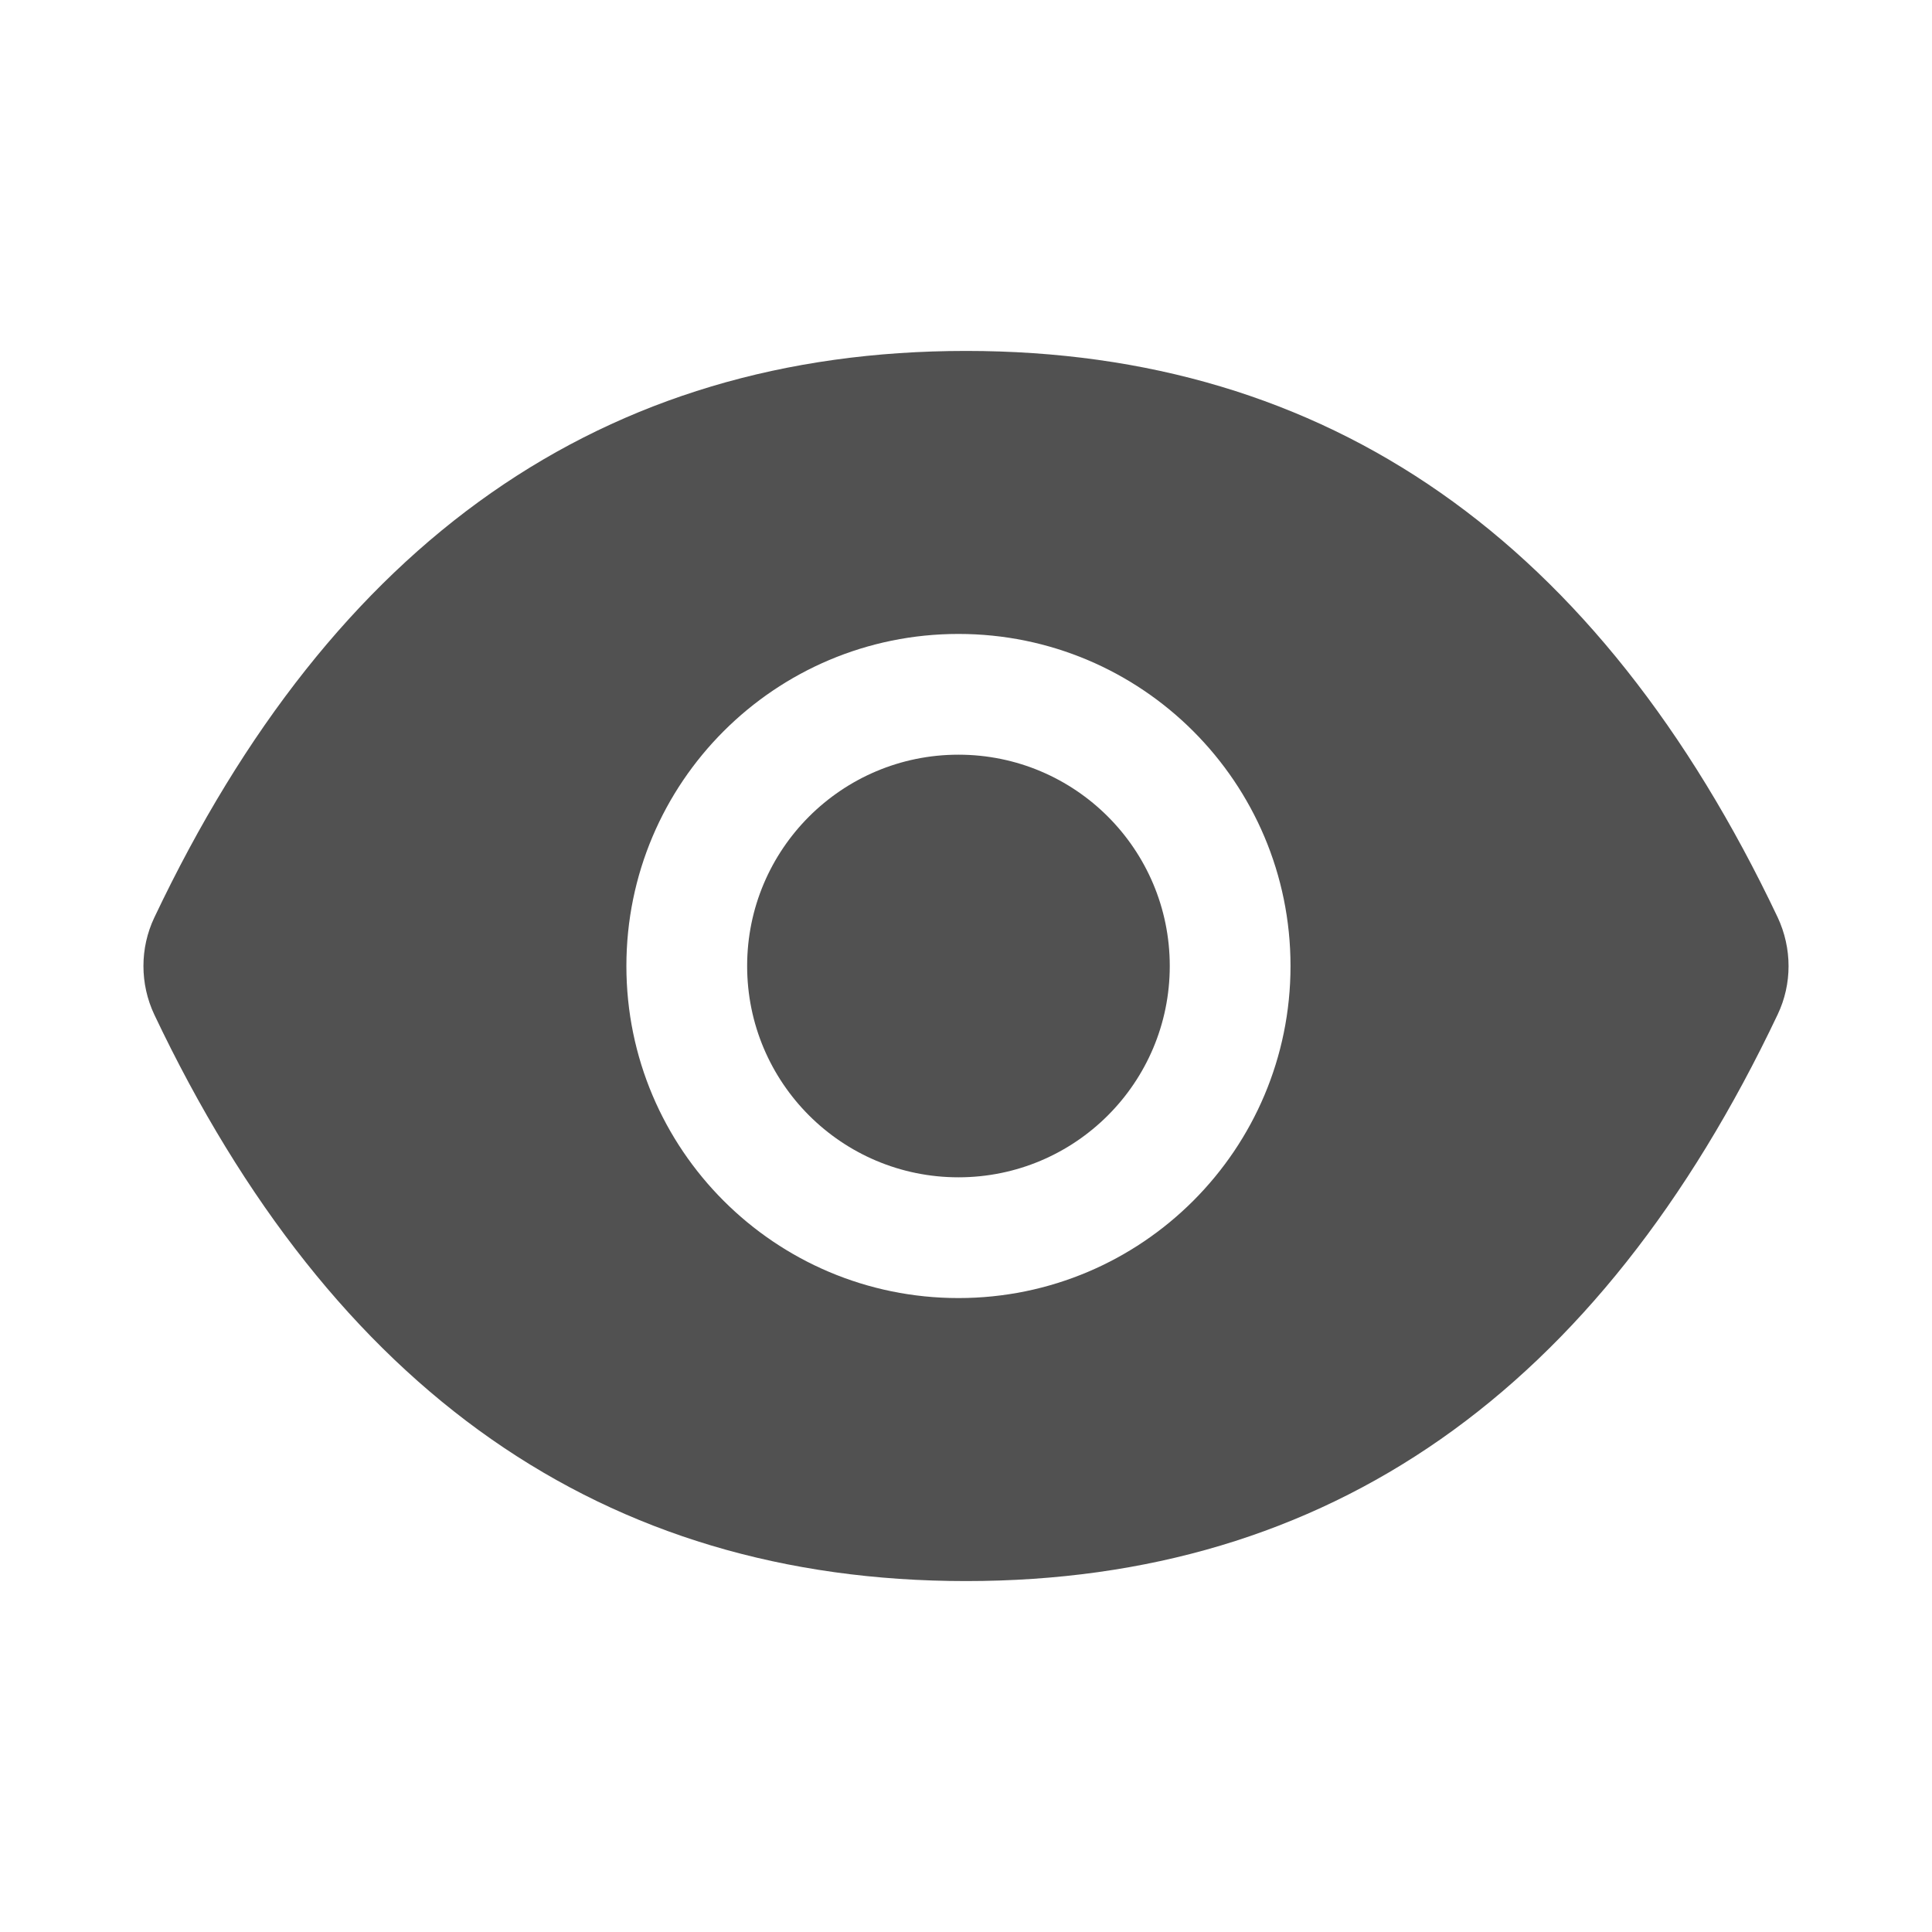
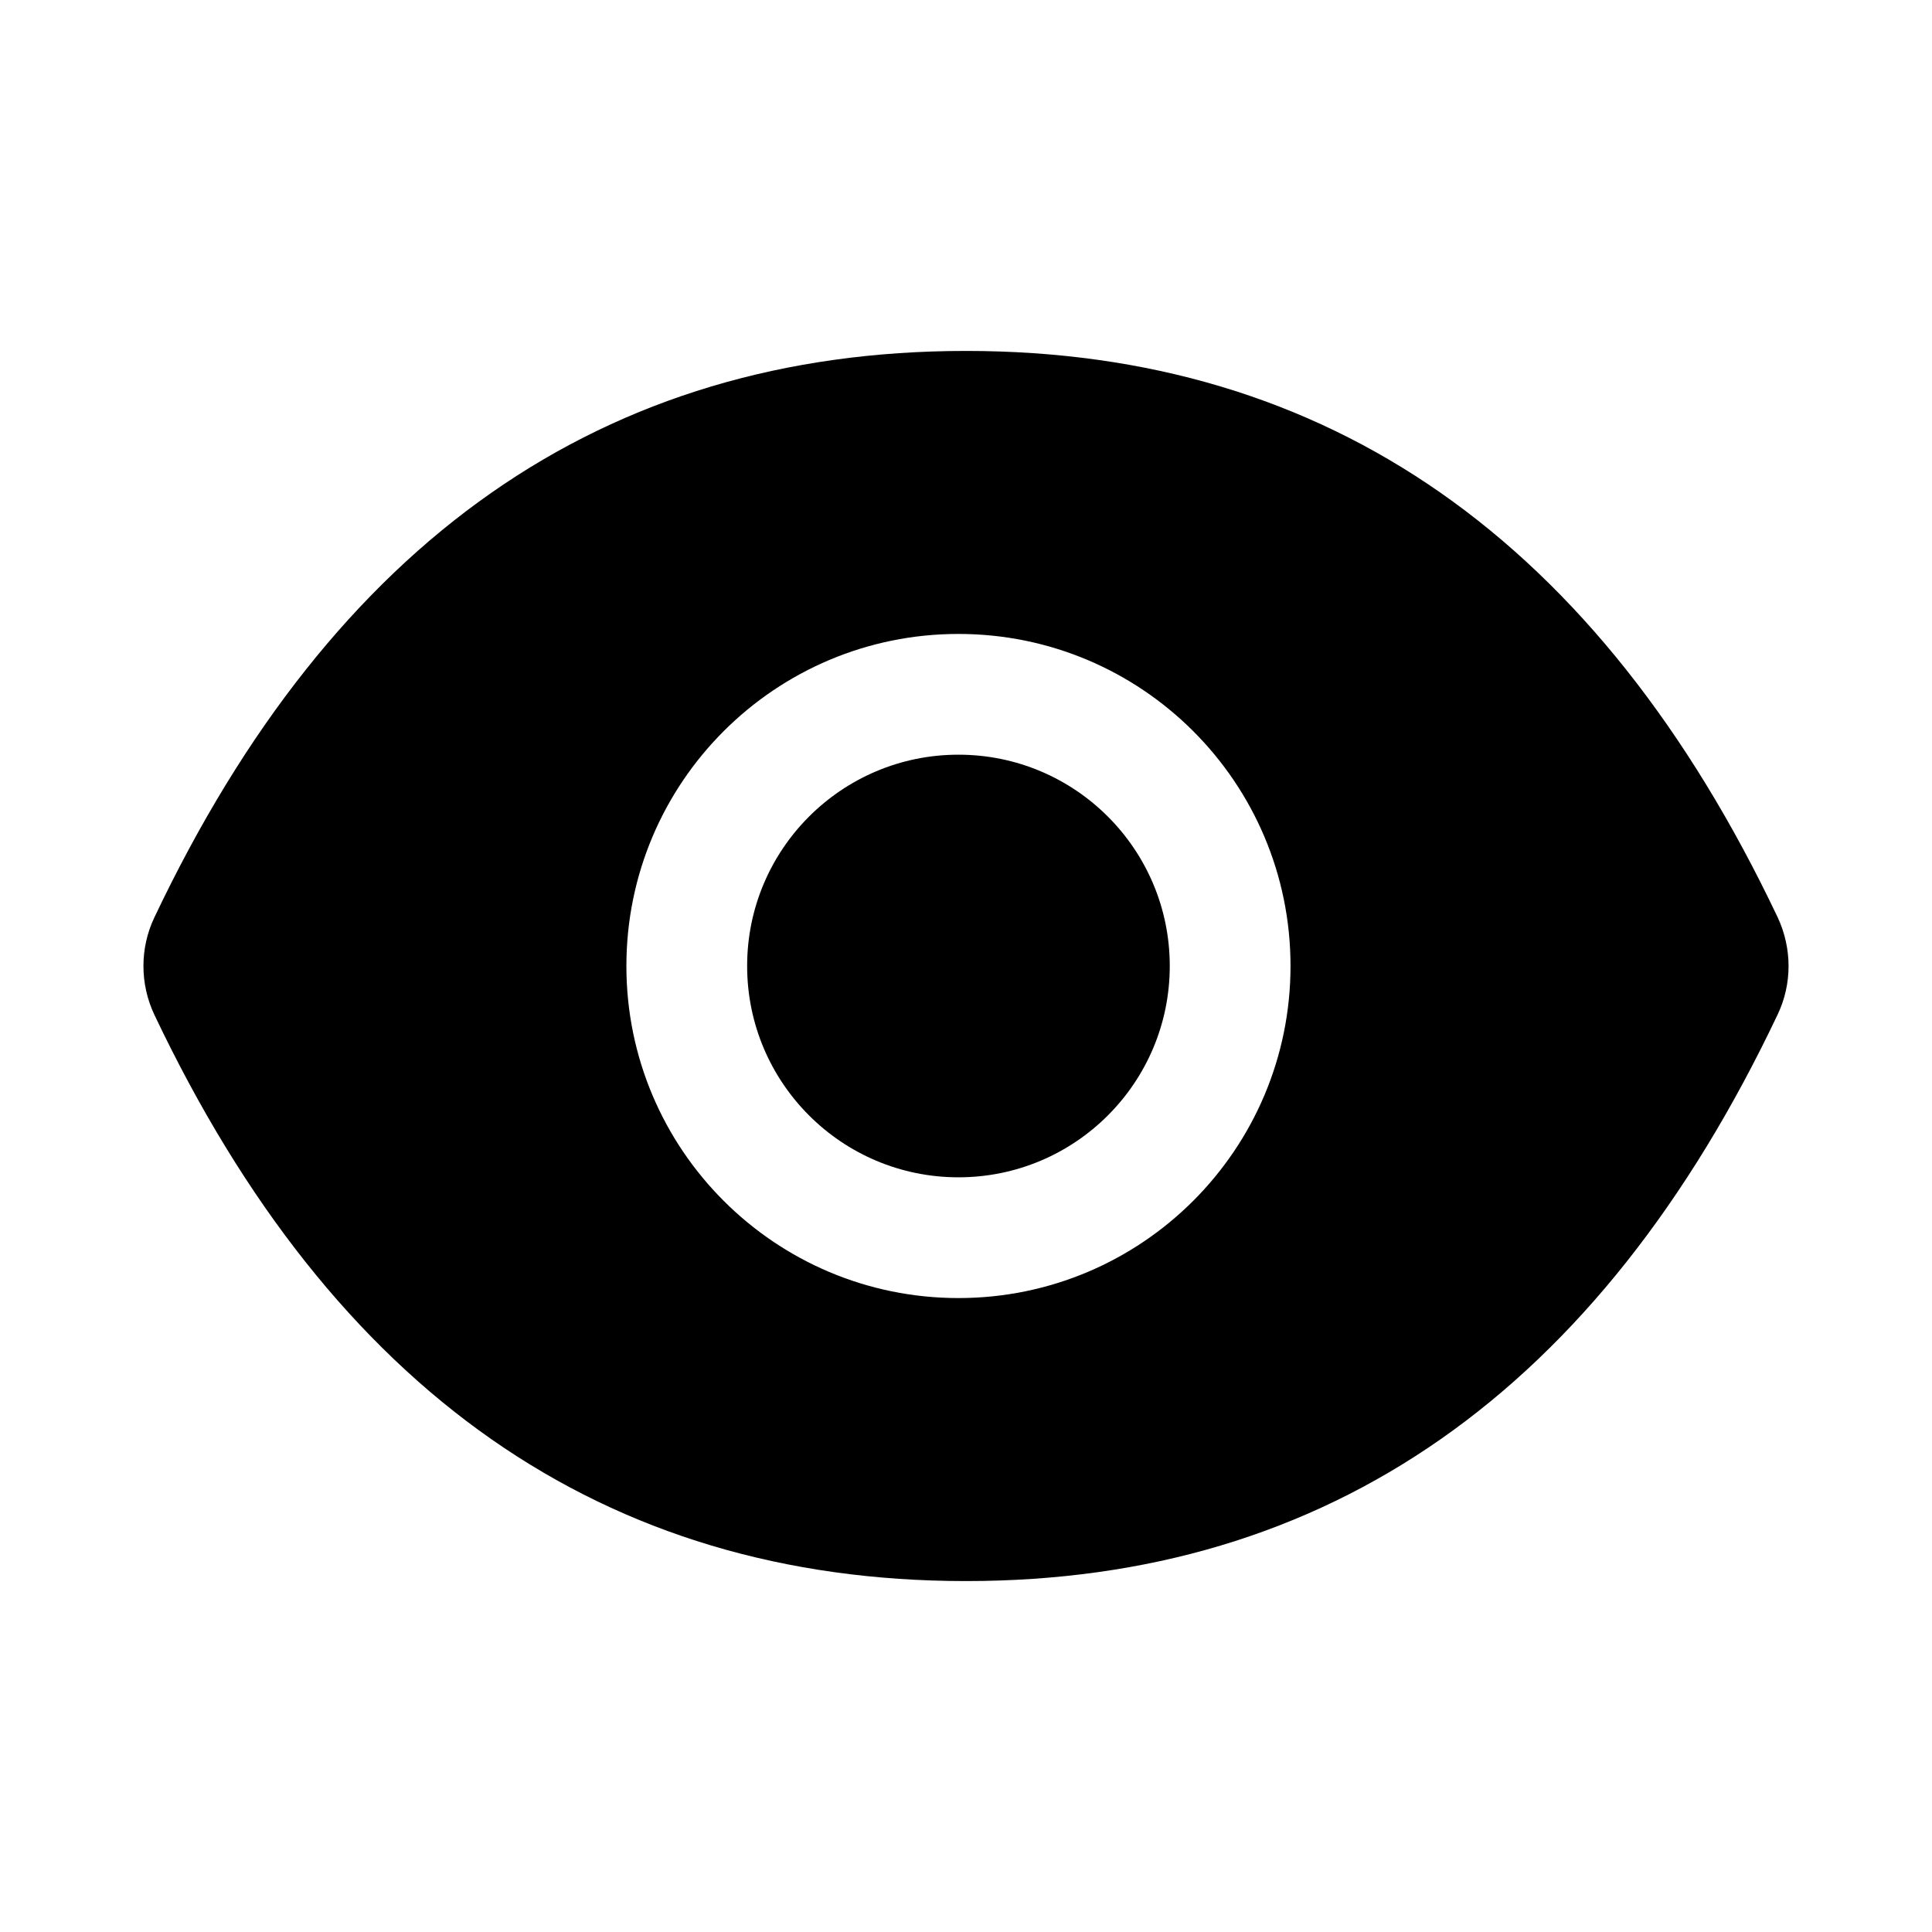
- <svg xmlns="http://www.w3.org/2000/svg" t="1722851289325" class="icon" viewBox="0 0 1024 1024" version="1.1" p-id="3438" width="64" height="64">
-   <path d="M508 512m-112 0a112 112 0 1 0 224 0 112 112 0 1 0-224 0Z" fill="#515151" p-id="3439" />
-   <path d="M942.2 486.2C847.4 286.5 704.1 186 512 186c-192.2 0-335.4 100.5-430.2 300.3-7.7 16.2-7.7 35.2 0 51.5C176.6 737.5 319.9 838 512 838c192.2 0 335.4-100.5 430.2-300.3 7.7-16.2 7.7-35 0-51.5zM508 688c-97.2 0-176-78.8-176-176s78.8-176 176-176 176 78.8 176 176-78.8 176-176 176z" fill="#515151" p-id="3440" />
+ <svg xmlns="http://www.w3.org/2000/svg" viewBox="0 0 1024 1024">
+   <path fill="currentColor" d="M508 512m-112 0a112 112 0 1 0 224 0 112 112 0 1 0-224 0Z" p-id="3439" />
+   <path fill="currentColor" d="M942.2 486.2C847.4 286.5 704.1 186 512 186c-192.2 0-335.4 100.5-430.2 300.3-7.7 16.2-7.7 35.2 0 51.5C176.6 737.5 319.9 838 512 838c192.2 0 335.4-100.5 430.2-300.3 7.7-16.2 7.7-35 0-51.5zM508 688c-97.2 0-176-78.8-176-176s78.8-176 176-176 176 78.8 176 176-78.8 176-176 176z" p-id="3440" />
</svg>
